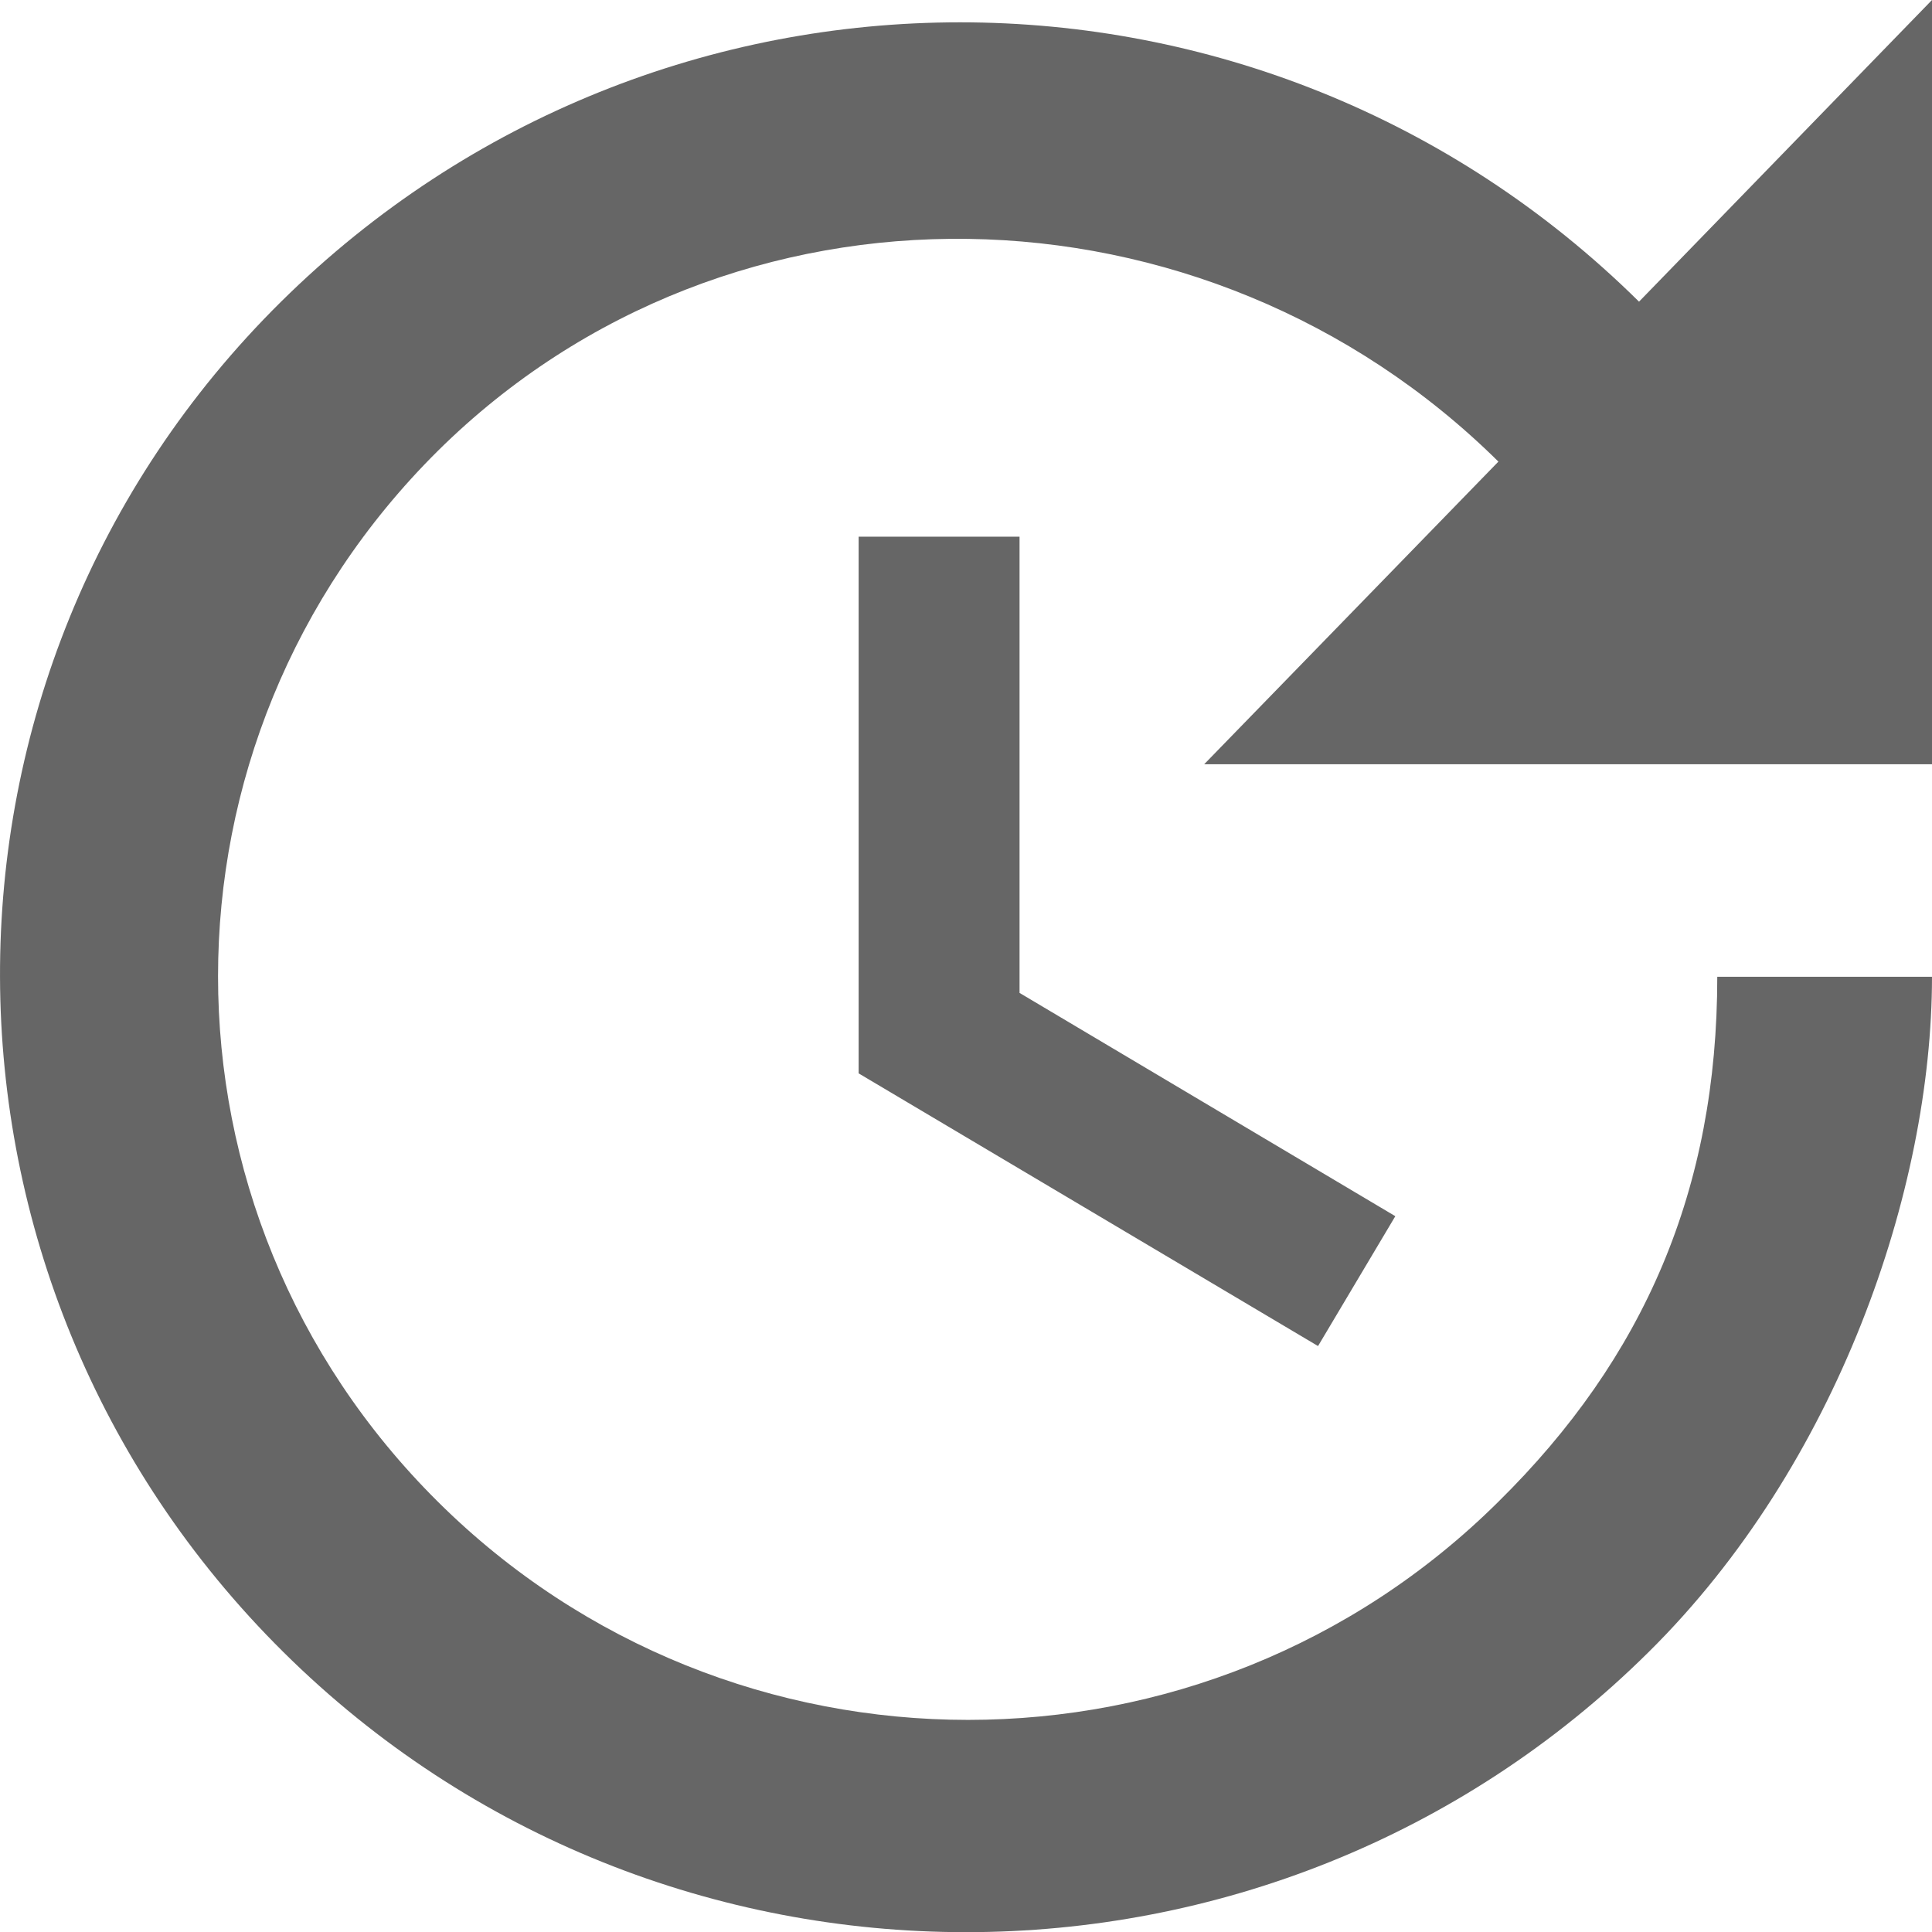
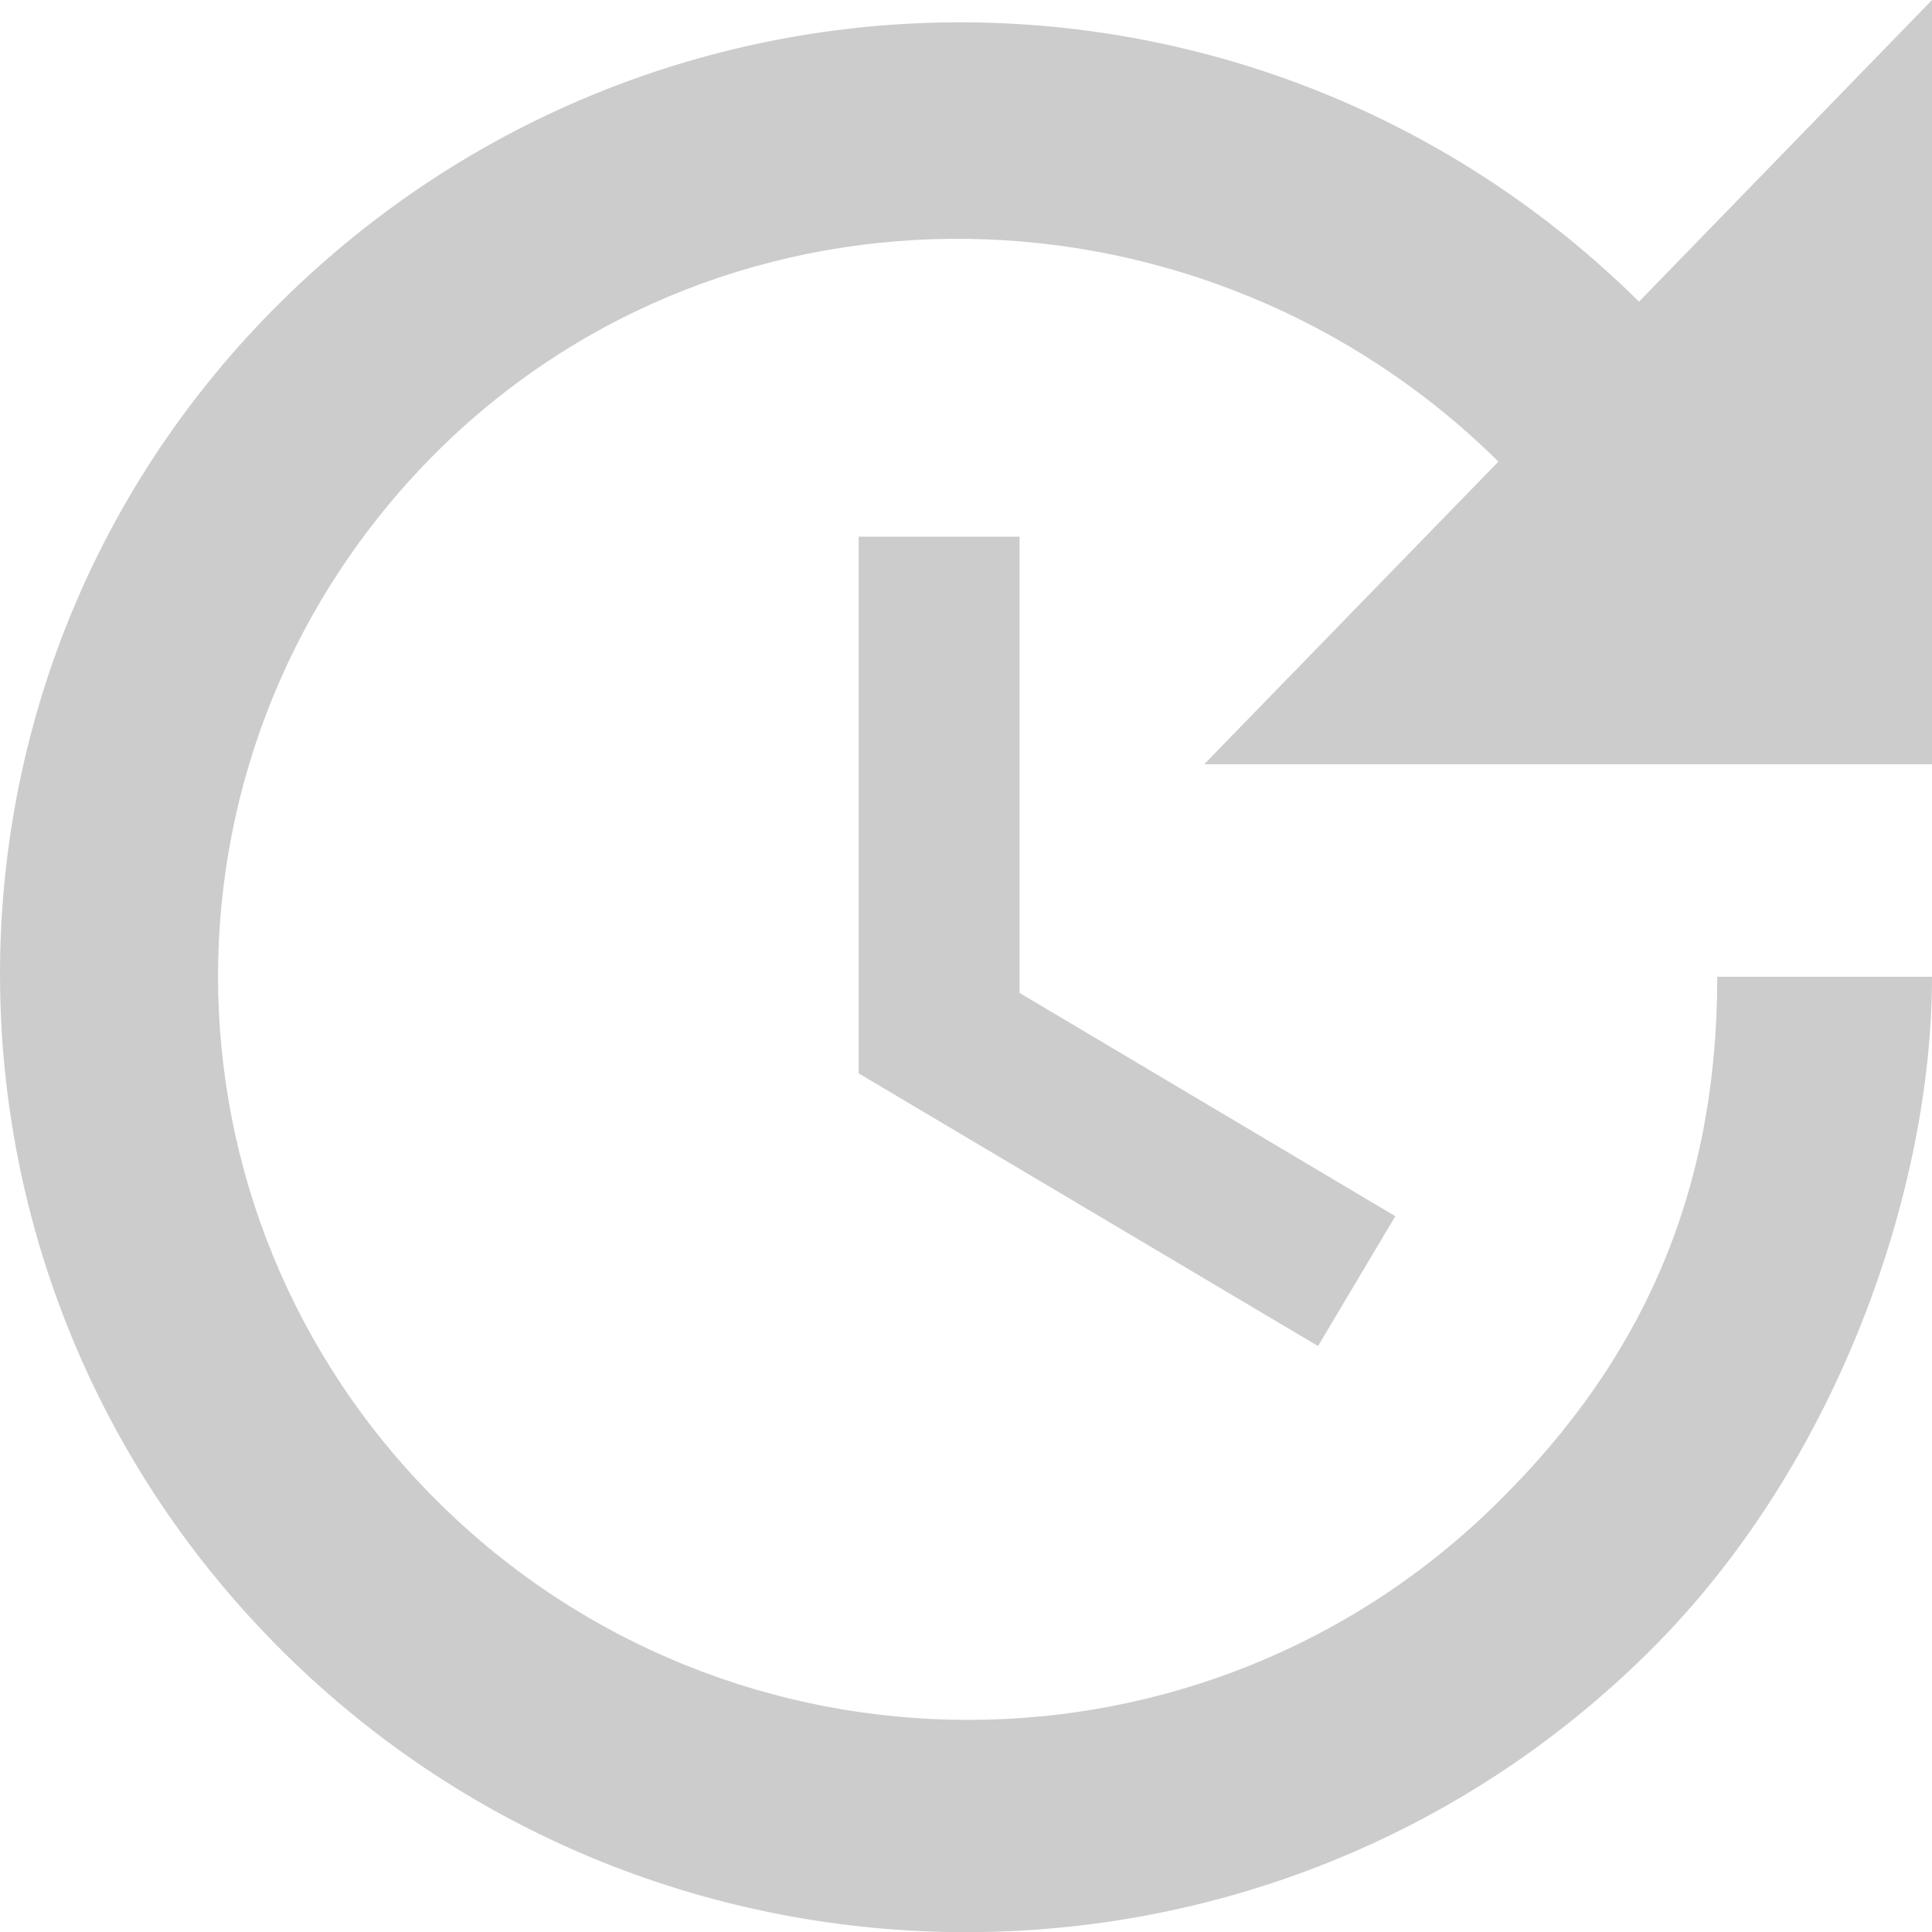
<svg xmlns="http://www.w3.org/2000/svg" width="14" height="14" viewBox="0 0 14 14">
-   <path fill="#666666" fill-rule="evenodd" d="M104,60.538 L98.726,60.538 L100.858,58.345 C98.734,56.245 95.296,56.167 93.173,58.267 C91.049,60.375 91.049,63.774 93.173,65.882 C95.296,67.99 98.734,67.99 100.858,65.882 C101.915,64.84 102.444,63.618 102.444,62.078 L104,62.078 C104,63.618 103.316,65.617 101.947,66.971 C99.216,69.678 94.783,69.678 92.053,66.971 C89.33,64.272 89.307,59.885 92.037,57.186 C94.767,54.487 99.146,54.487 101.877,57.186 L104,55 L104,60.538 L104,60.538 Z M97.388,58.889 L97.388,62.195 L100.111,63.813 L99.551,64.754 L96.222,62.778 L96.222,58.889 L97.388,58.889 L97.388,58.889 Z" transform="translate(-90 -55)" />
+   <path fill="#cccccc" fill-rule="evenodd" d="M104,60.538 L98.726,60.538 L100.858,58.345 C98.734,56.245 95.296,56.167 93.173,58.267 C91.049,60.375 91.049,63.774 93.173,65.882 C95.296,67.99 98.734,67.99 100.858,65.882 C101.915,64.84 102.444,63.618 102.444,62.078 L104,62.078 C104,63.618 103.316,65.617 101.947,66.971 C99.216,69.678 94.783,69.678 92.053,66.971 C89.33,64.272 89.307,59.885 92.037,57.186 C94.767,54.487 99.146,54.487 101.877,57.186 L104,55 L104,60.538 L104,60.538 Z M97.388,58.889 L97.388,62.195 L100.111,63.813 L99.551,64.754 L96.222,62.778 L96.222,58.889 L97.388,58.889 L97.388,58.889 Z" transform="translate(-90 -55)" />
</svg>
